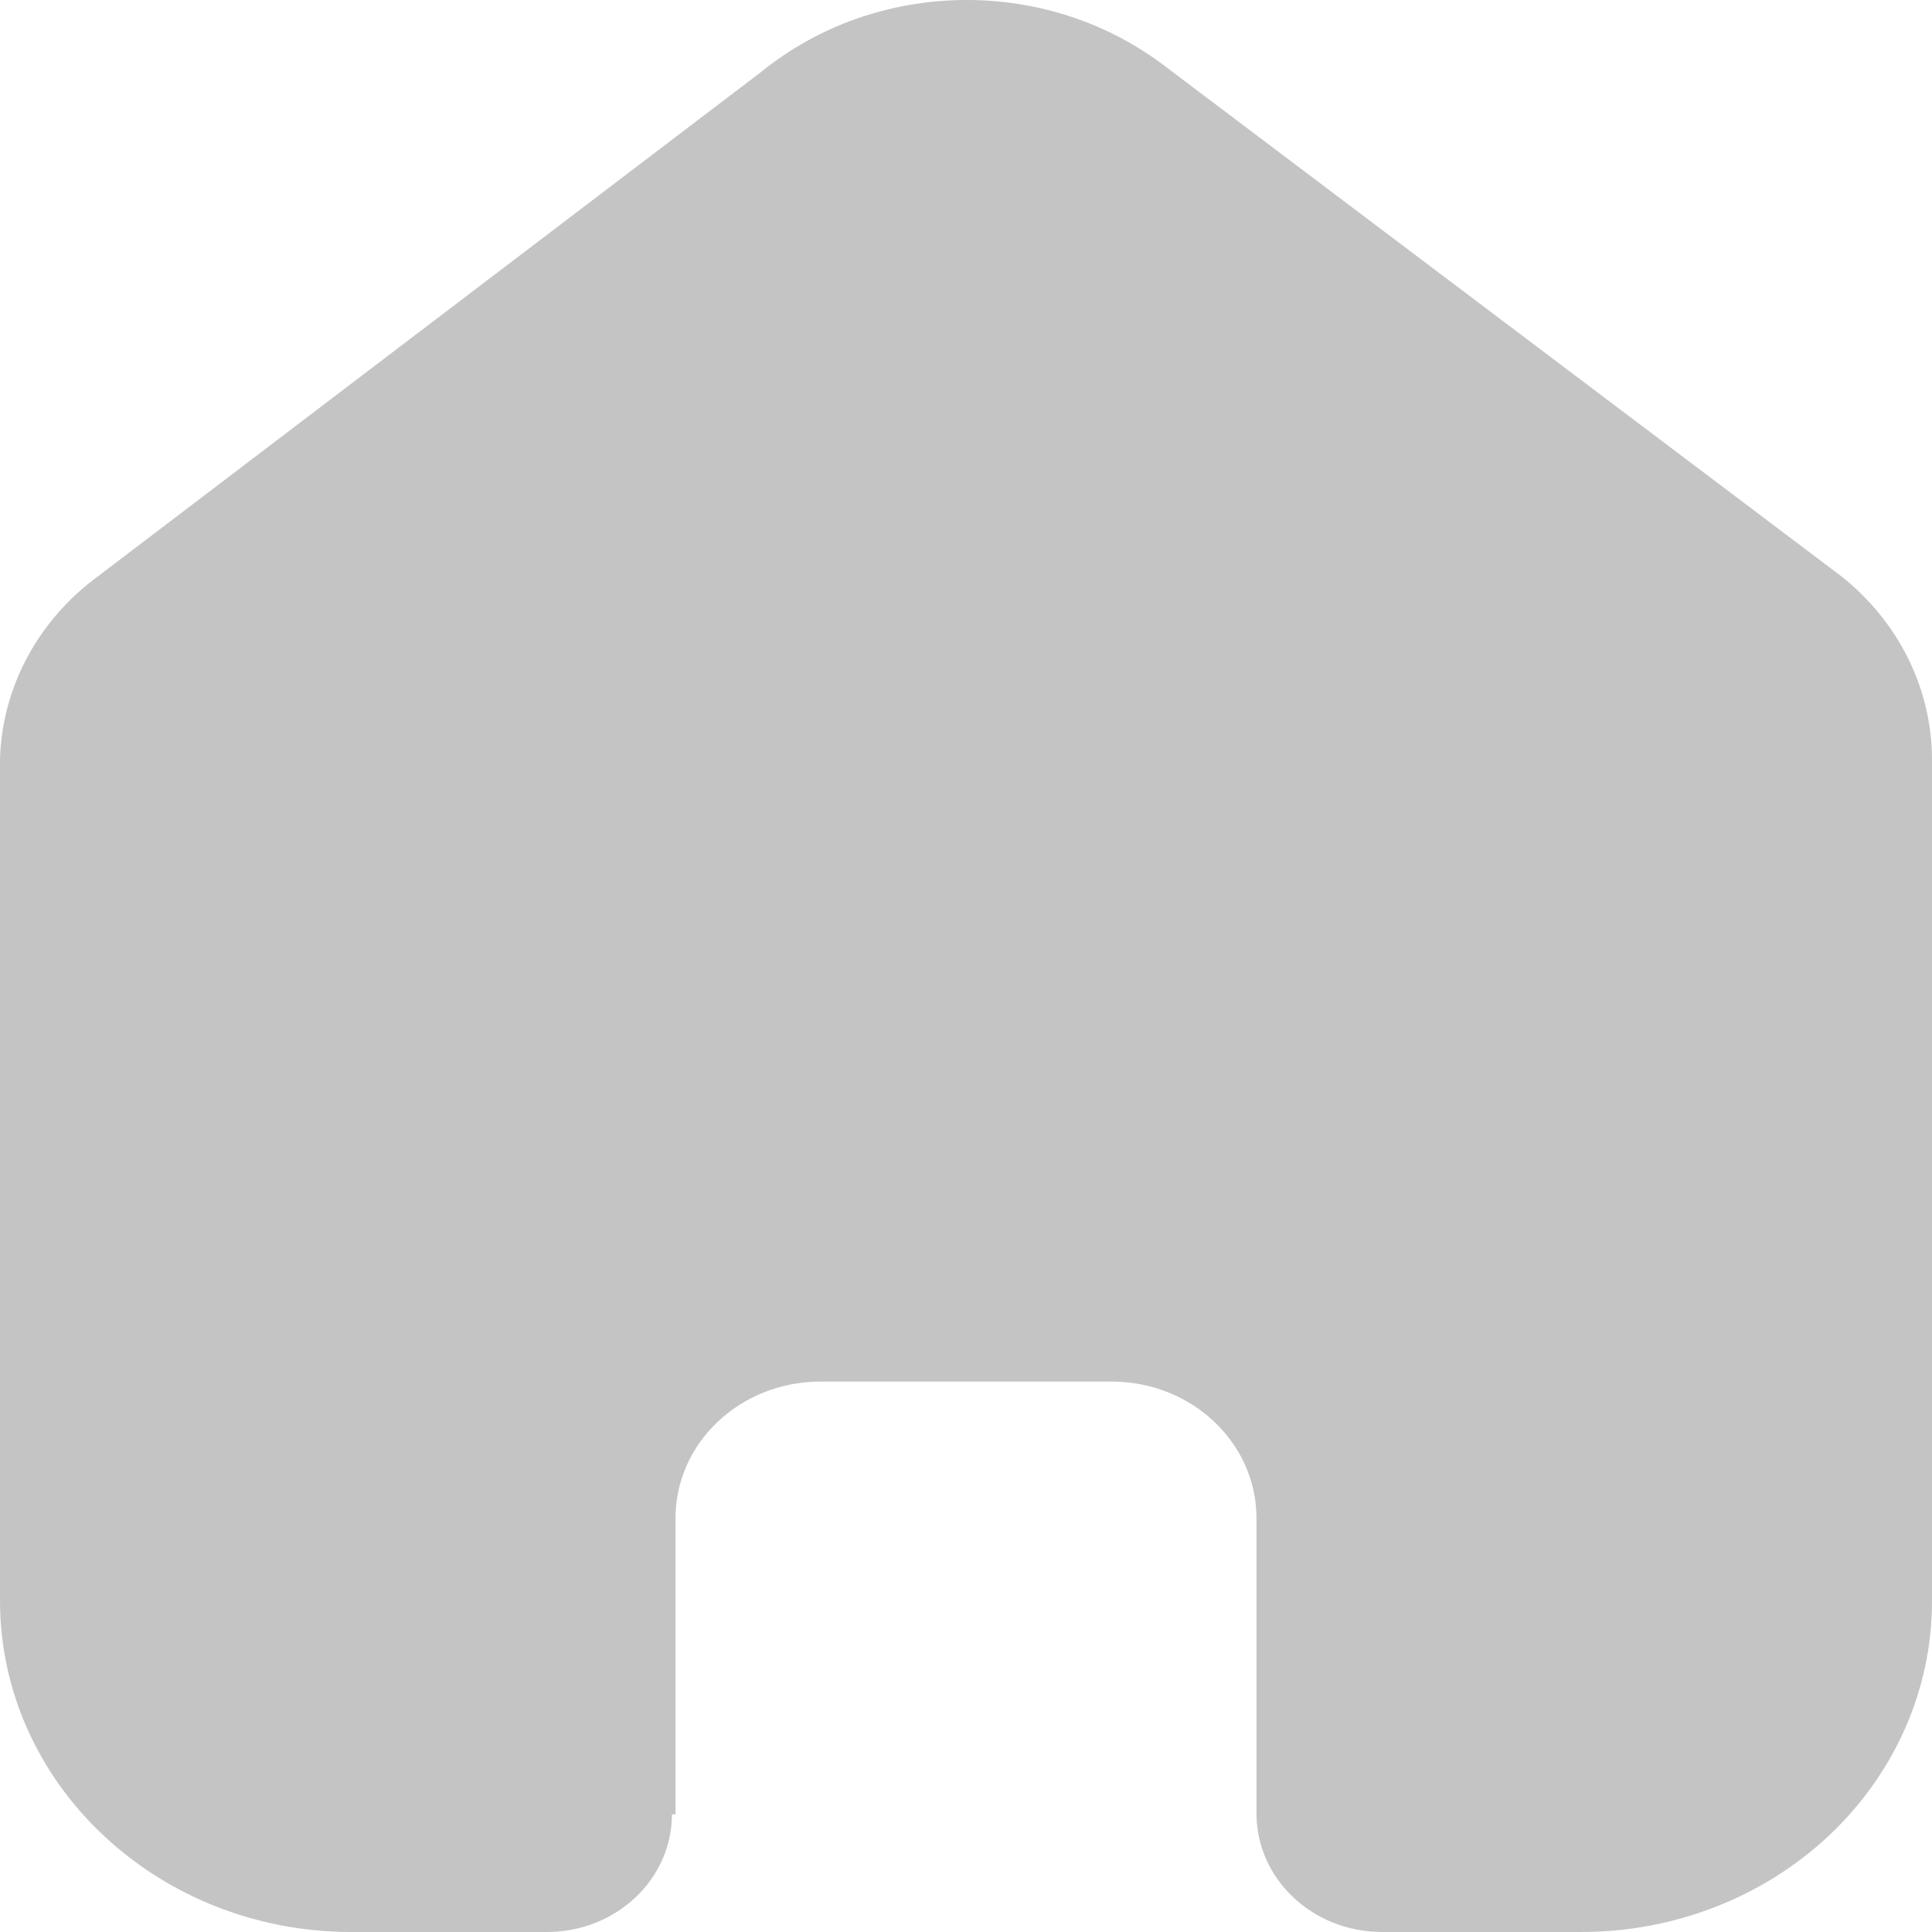
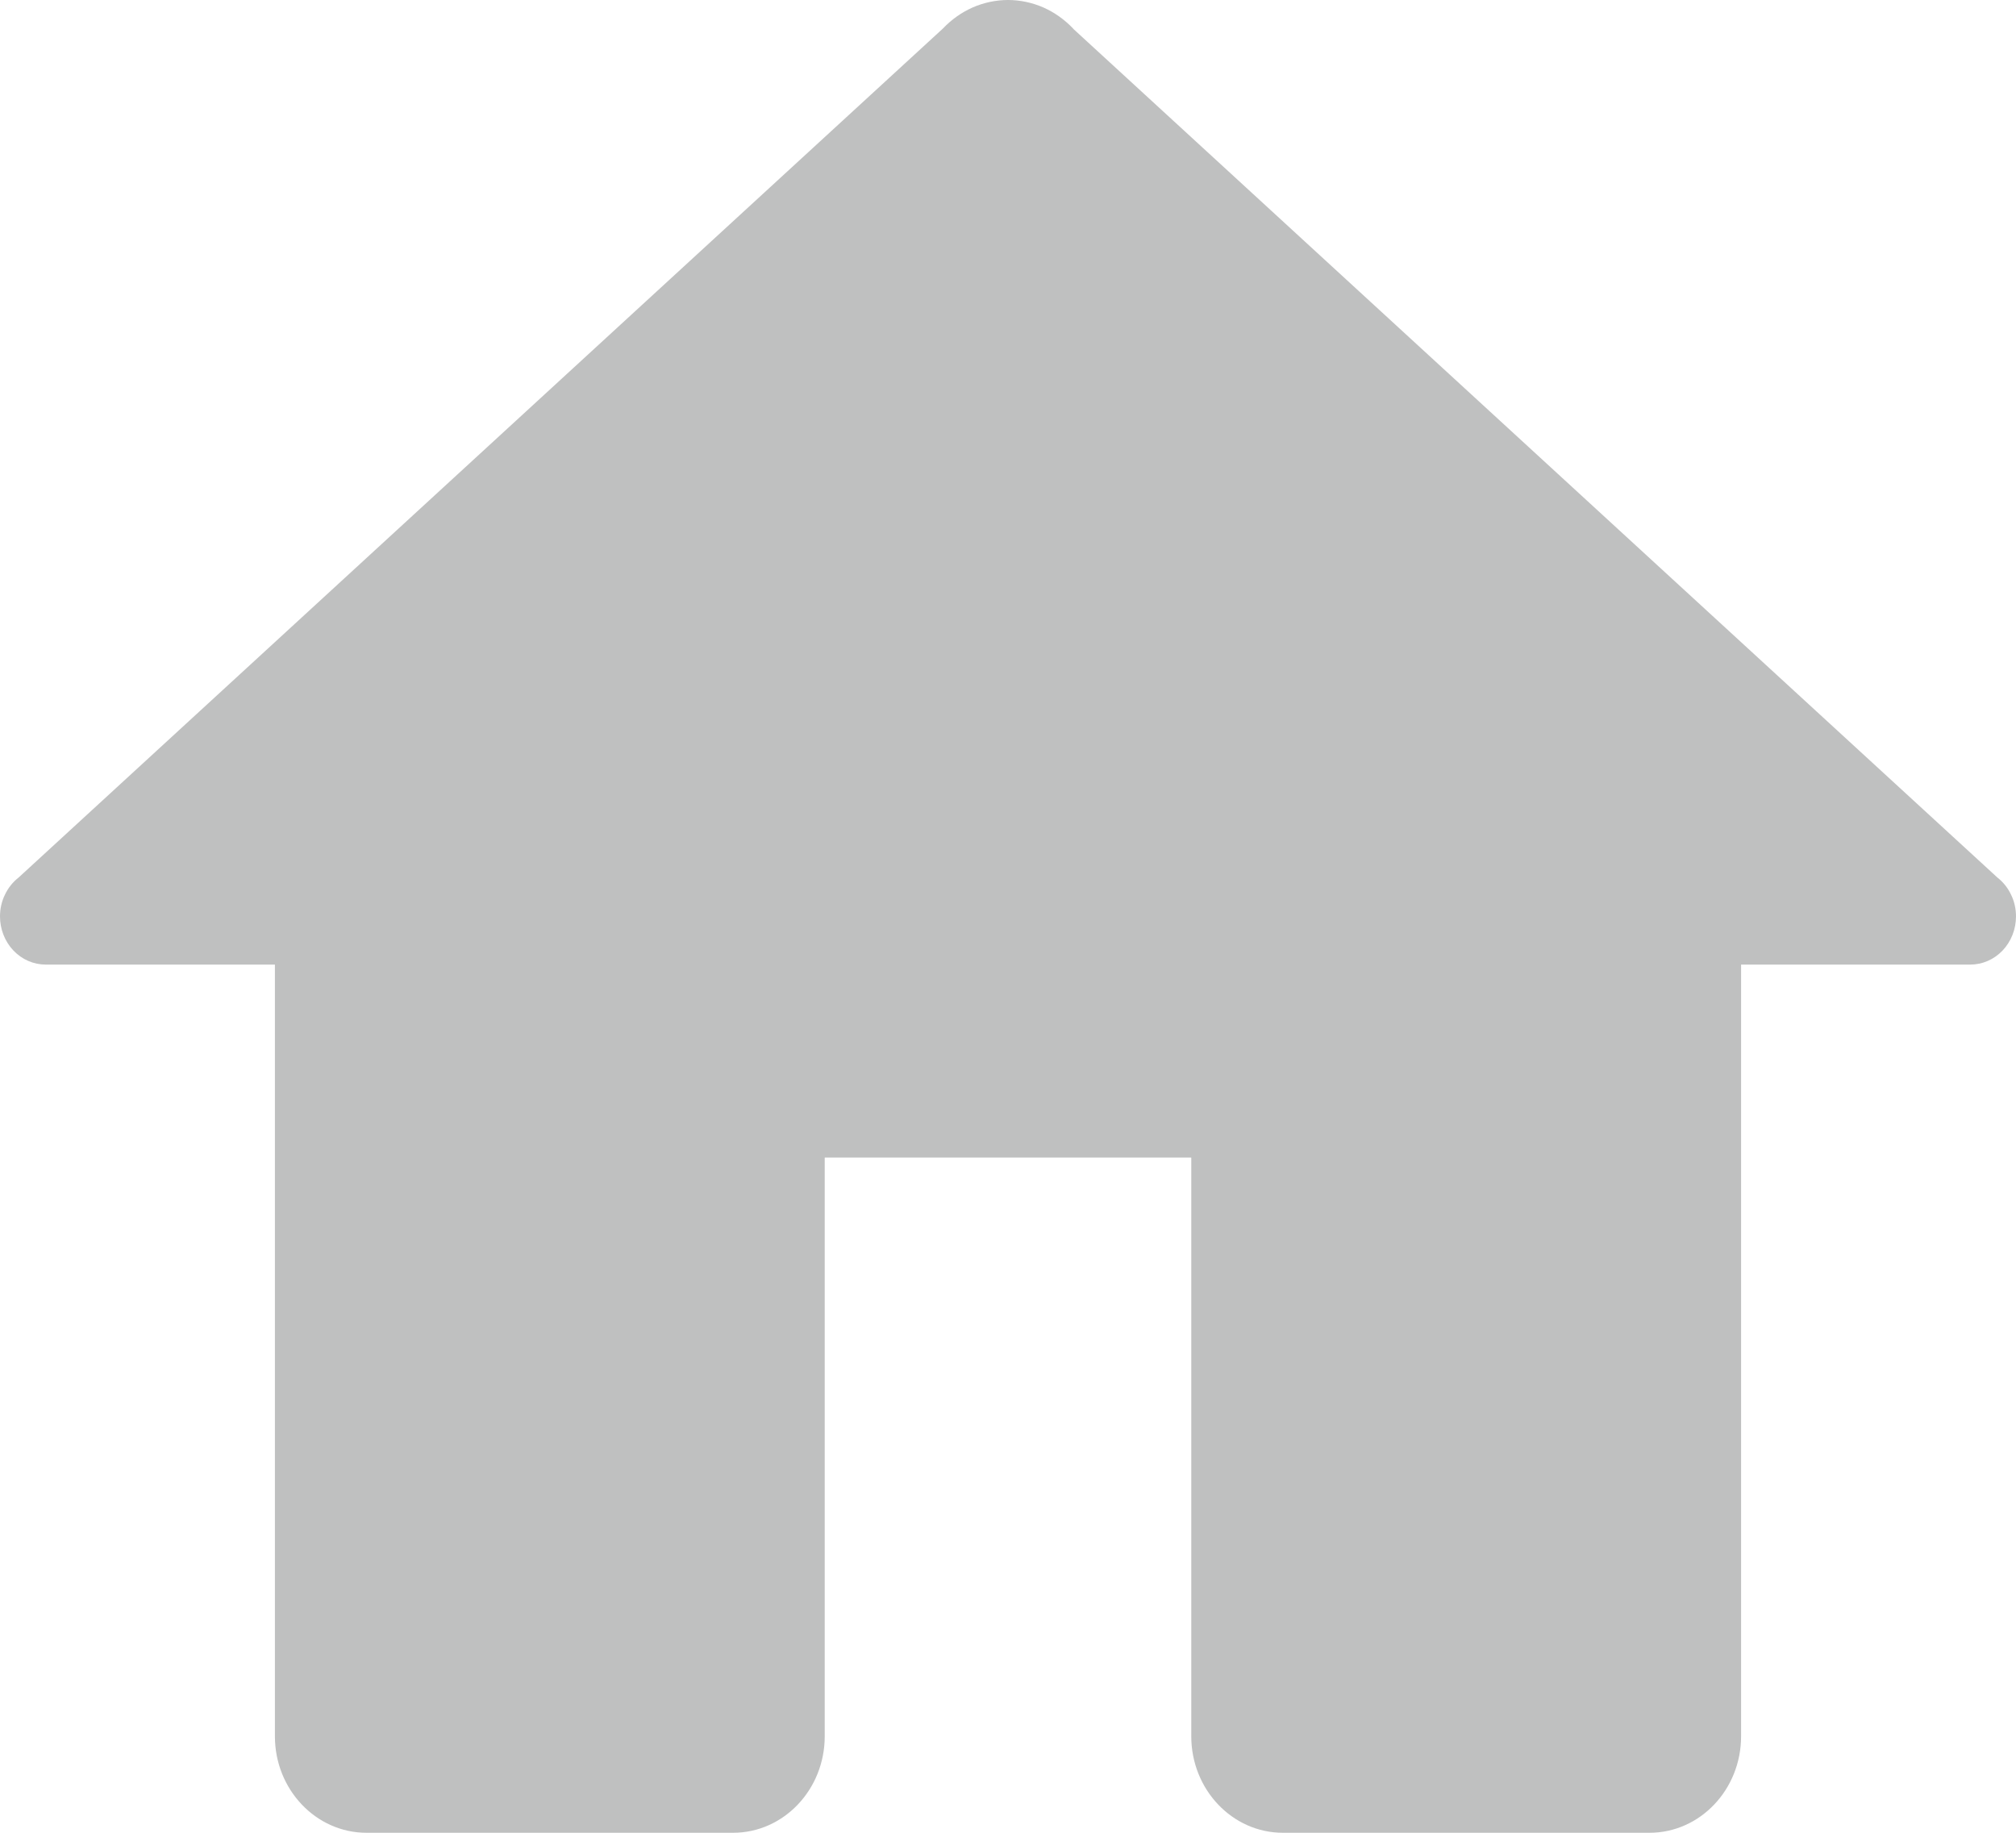
- <svg xmlns="http://www.w3.org/2000/svg" width="20" height="20" viewBox="0 0 20 20" fill="none">
-   <path d="M6.993 18.782V15.715C6.993 14.938 7.659 14.307 8.483 14.302H11.508C12.336 14.302 13.007 14.935 13.007 15.715V18.773C13.007 19.447 13.583 19.995 14.298 20H16.362C17.326 20.002 18.251 19.643 18.934 19.001C19.616 18.359 20 17.487 20 16.578V7.866C20 7.131 19.655 6.435 19.058 5.963L12.045 0.674C10.819 -0.251 9.069 -0.221 7.879 0.745L1.018 5.963C0.392 6.421 0.018 7.12 0 7.866V16.569C0 18.464 1.629 20 3.638 20H5.655C5.999 20.002 6.33 19.875 6.574 19.646C6.818 19.418 6.956 19.107 6.956 18.782H6.993Z" fill="#C4C4C4" />
+ <svg xmlns="http://www.w3.org/2000/svg" width="22" height="20" viewBox="0 0 22 20" fill="none">
+   <path d="M11 0C10.868 1.78565e-05 10.737 0.028 10.615 0.081C10.493 0.135 10.382 0.214 10.289 0.312L0.203 9.576C0.14 9.625 0.089 9.689 0.054 9.763C0.018 9.836 -3.00769e-06 9.918 3.69191e-10 10C3.69192e-10 10.14 0.053 10.274 0.146 10.372C0.24 10.471 0.367 10.526 0.5 10.526H3V18.947C3 19.528 3.448 20 4 20H8C8.552 20 9 19.528 9 18.947V12.632H13V18.947C13 19.528 13.448 20 14 20H18C18.552 20 19 19.528 19 18.947V10.526H21.5C21.633 10.526 21.76 10.471 21.854 10.372C21.947 10.274 22 10.14 22 10C22 9.918 21.982 9.836 21.946 9.763C21.911 9.689 21.86 9.625 21.797 9.576L11.717 0.319C11.715 0.317 11.713 0.315 11.711 0.312C11.618 0.214 11.507 0.135 11.385 0.081C11.263 0.028 11.132 1.78565e-05 11 0Z" fill="#BFC0C0" />
</svg>
